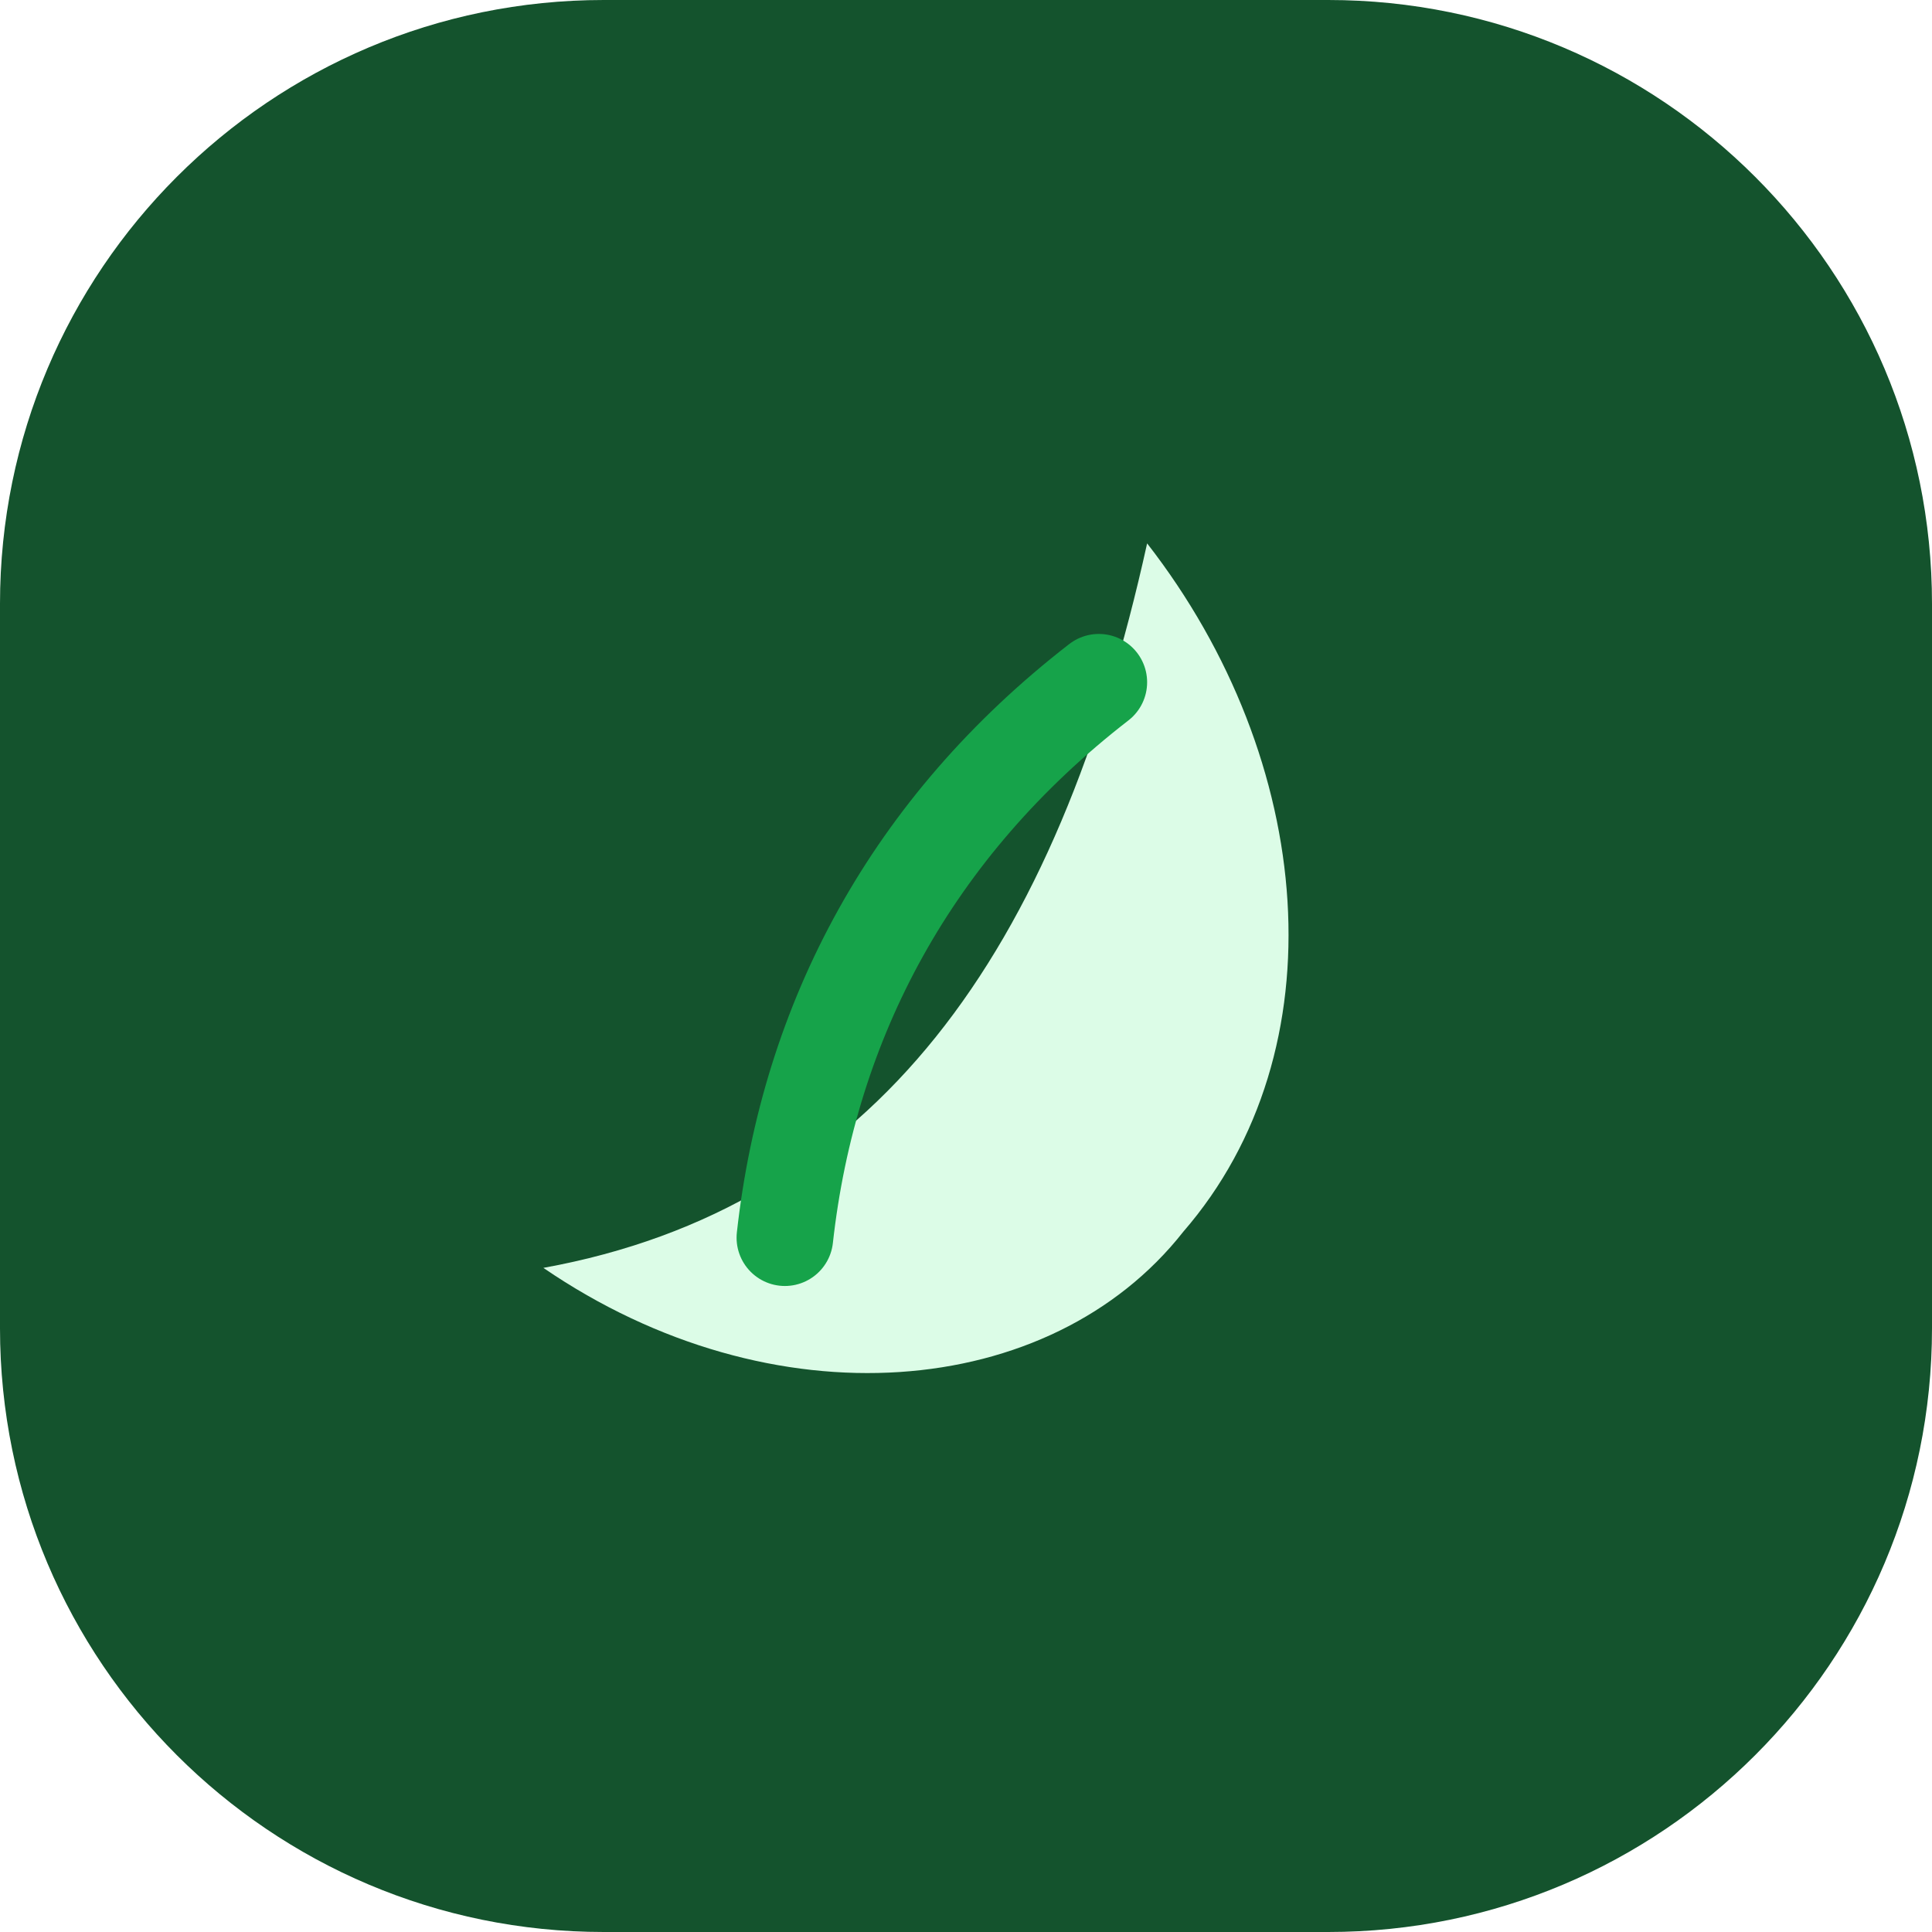
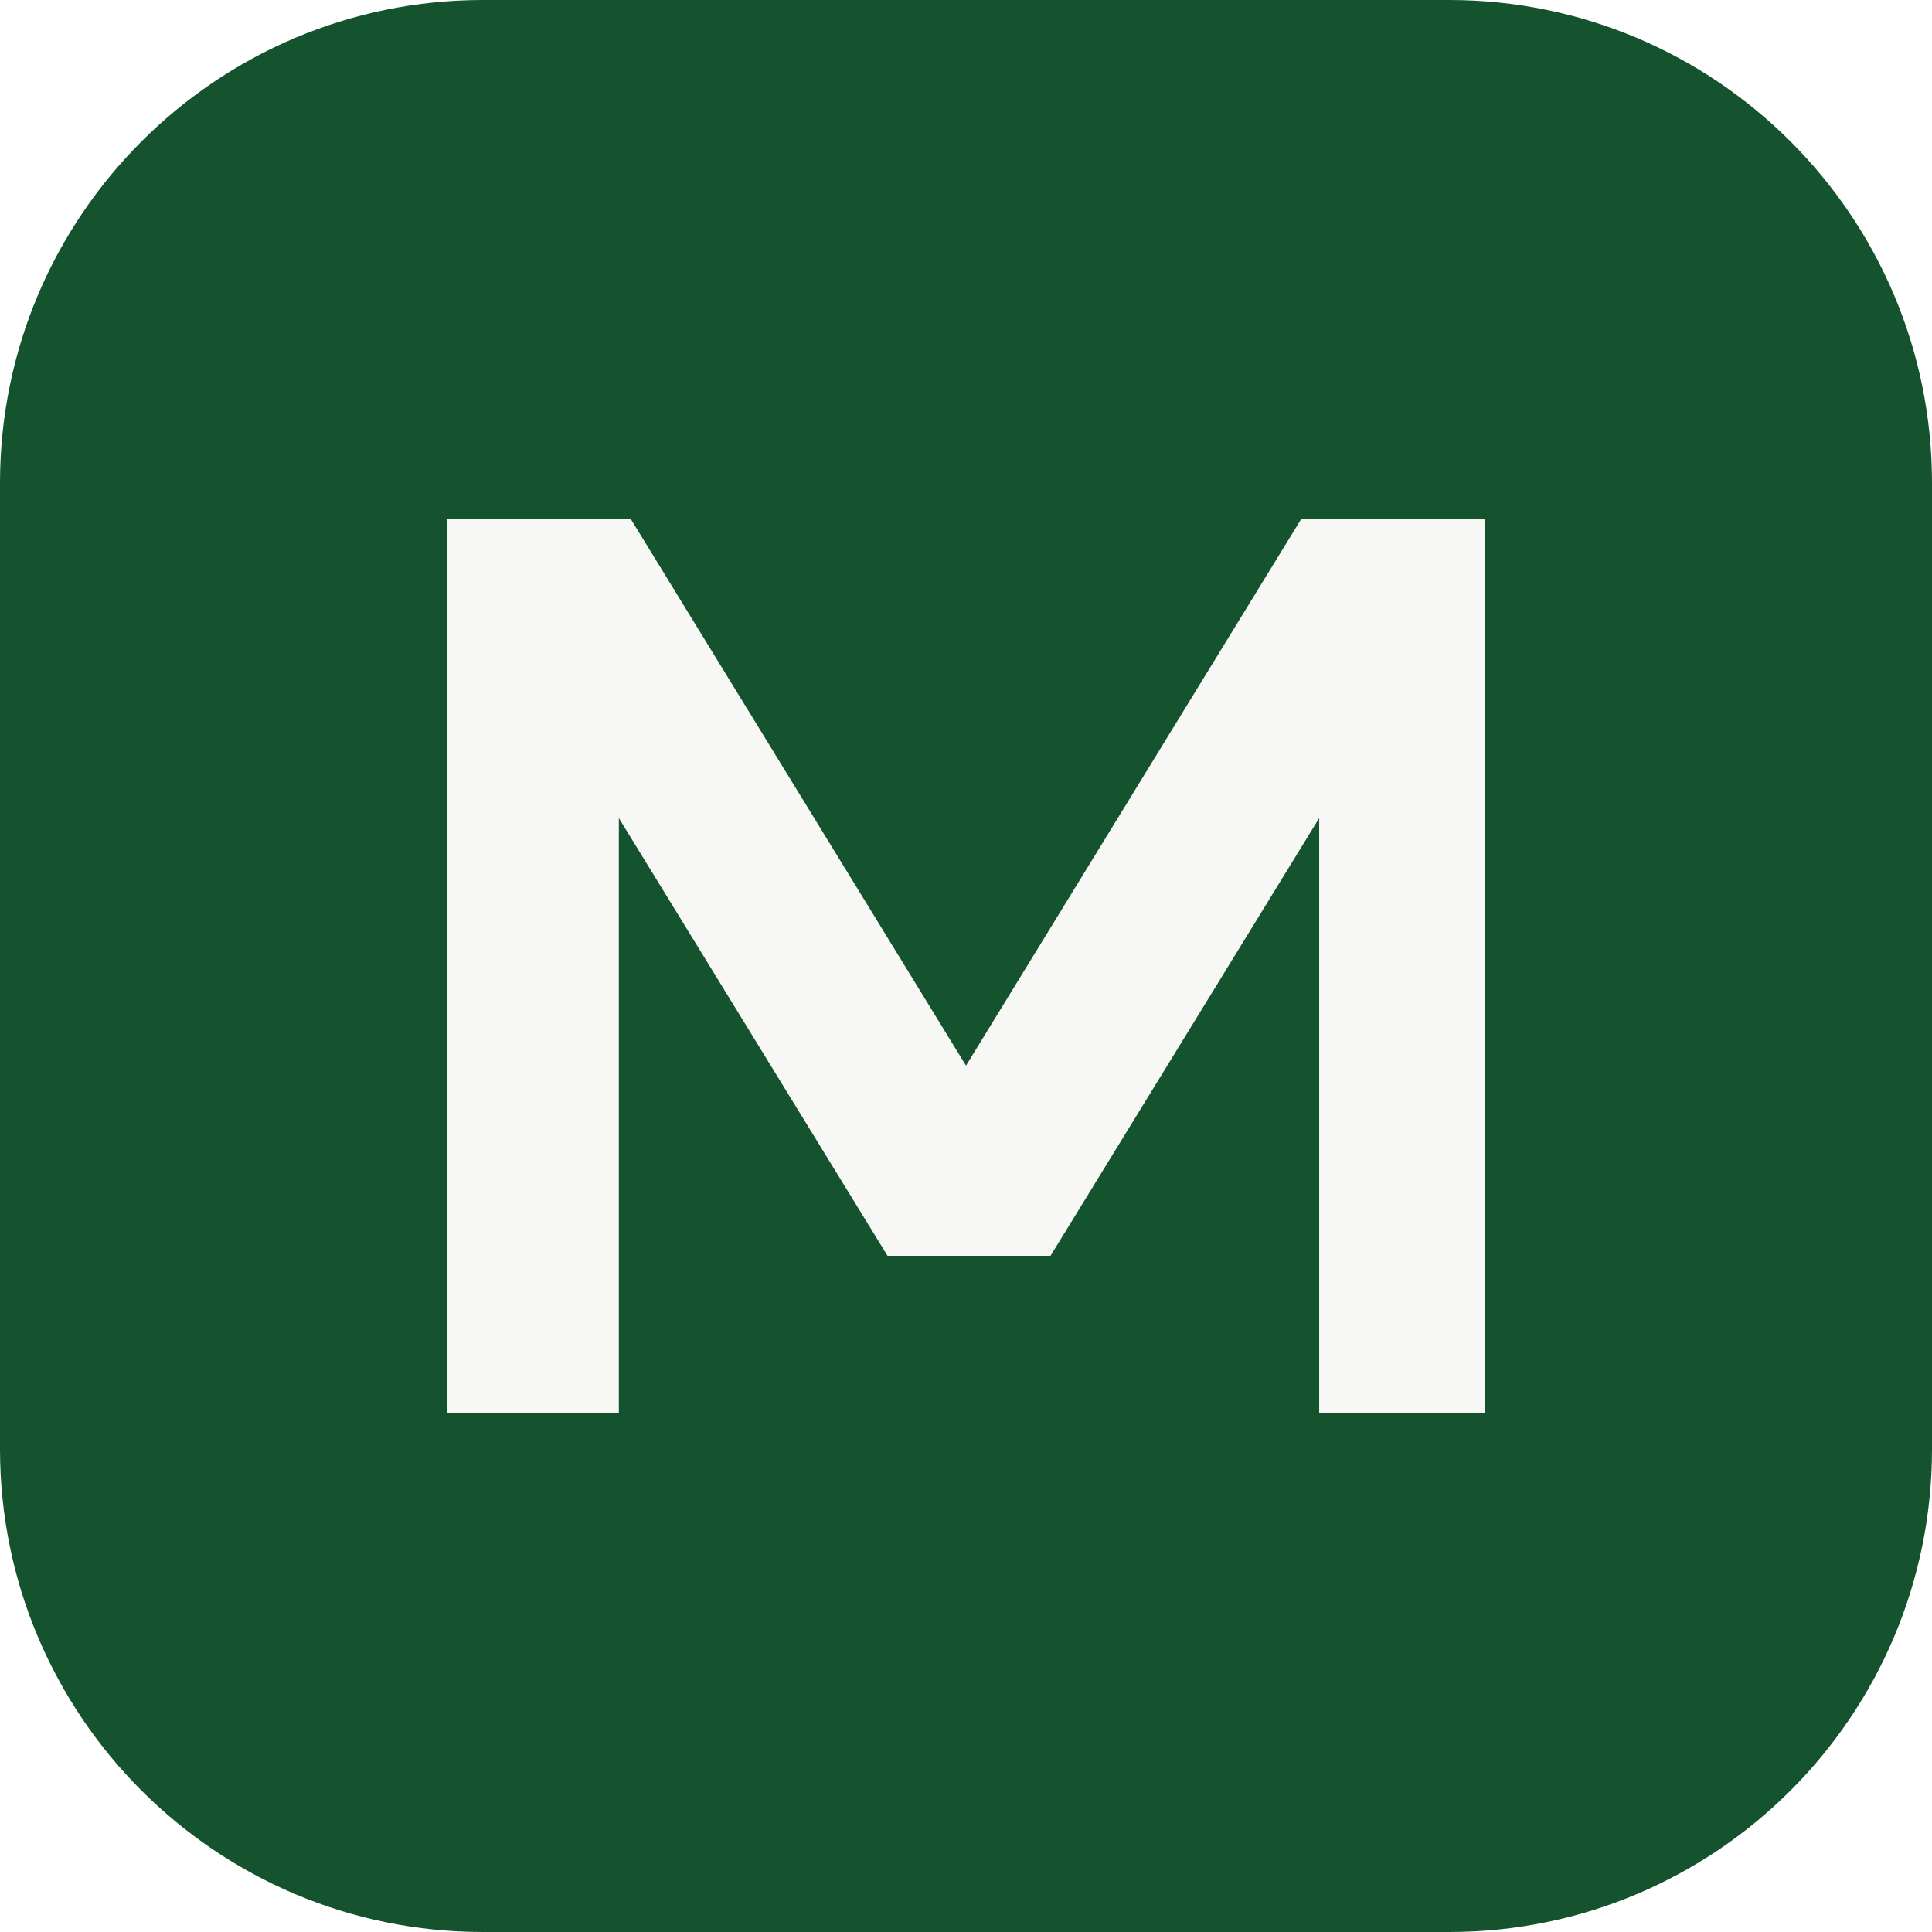
<svg xmlns="http://www.w3.org/2000/svg" viewBox="0 0 32 32" fill="none">
-   <rect width="32" height="32" rx="10" fill="#14532D" />
-   <path d="M9 21c5.5-1 8.5-5.2 10-12 2.8 3.6 3.2 8.4.6 11.4C17.4 23.2 12.8 23.6 9 21Z" fill="#DCFCE7" />
-   <path d="M13 20.5c.4-3.6 2.1-6.8 5.2-9.2" stroke="#16A34A" stroke-width="1.6" stroke-linecap="round" />
+   <rect width="32" height="32" rx="8" fill="#14532D" />
+   <path fill="#F7F8F6" d="M7.4 23.4V8.6h3.05l5.55 9.05L21.55 8.6h3.05v14.8h-2.75V13.55l-4.45 7.25h-2.7l-4.45-7.25v9.85H7.4Z" />
</svg>
